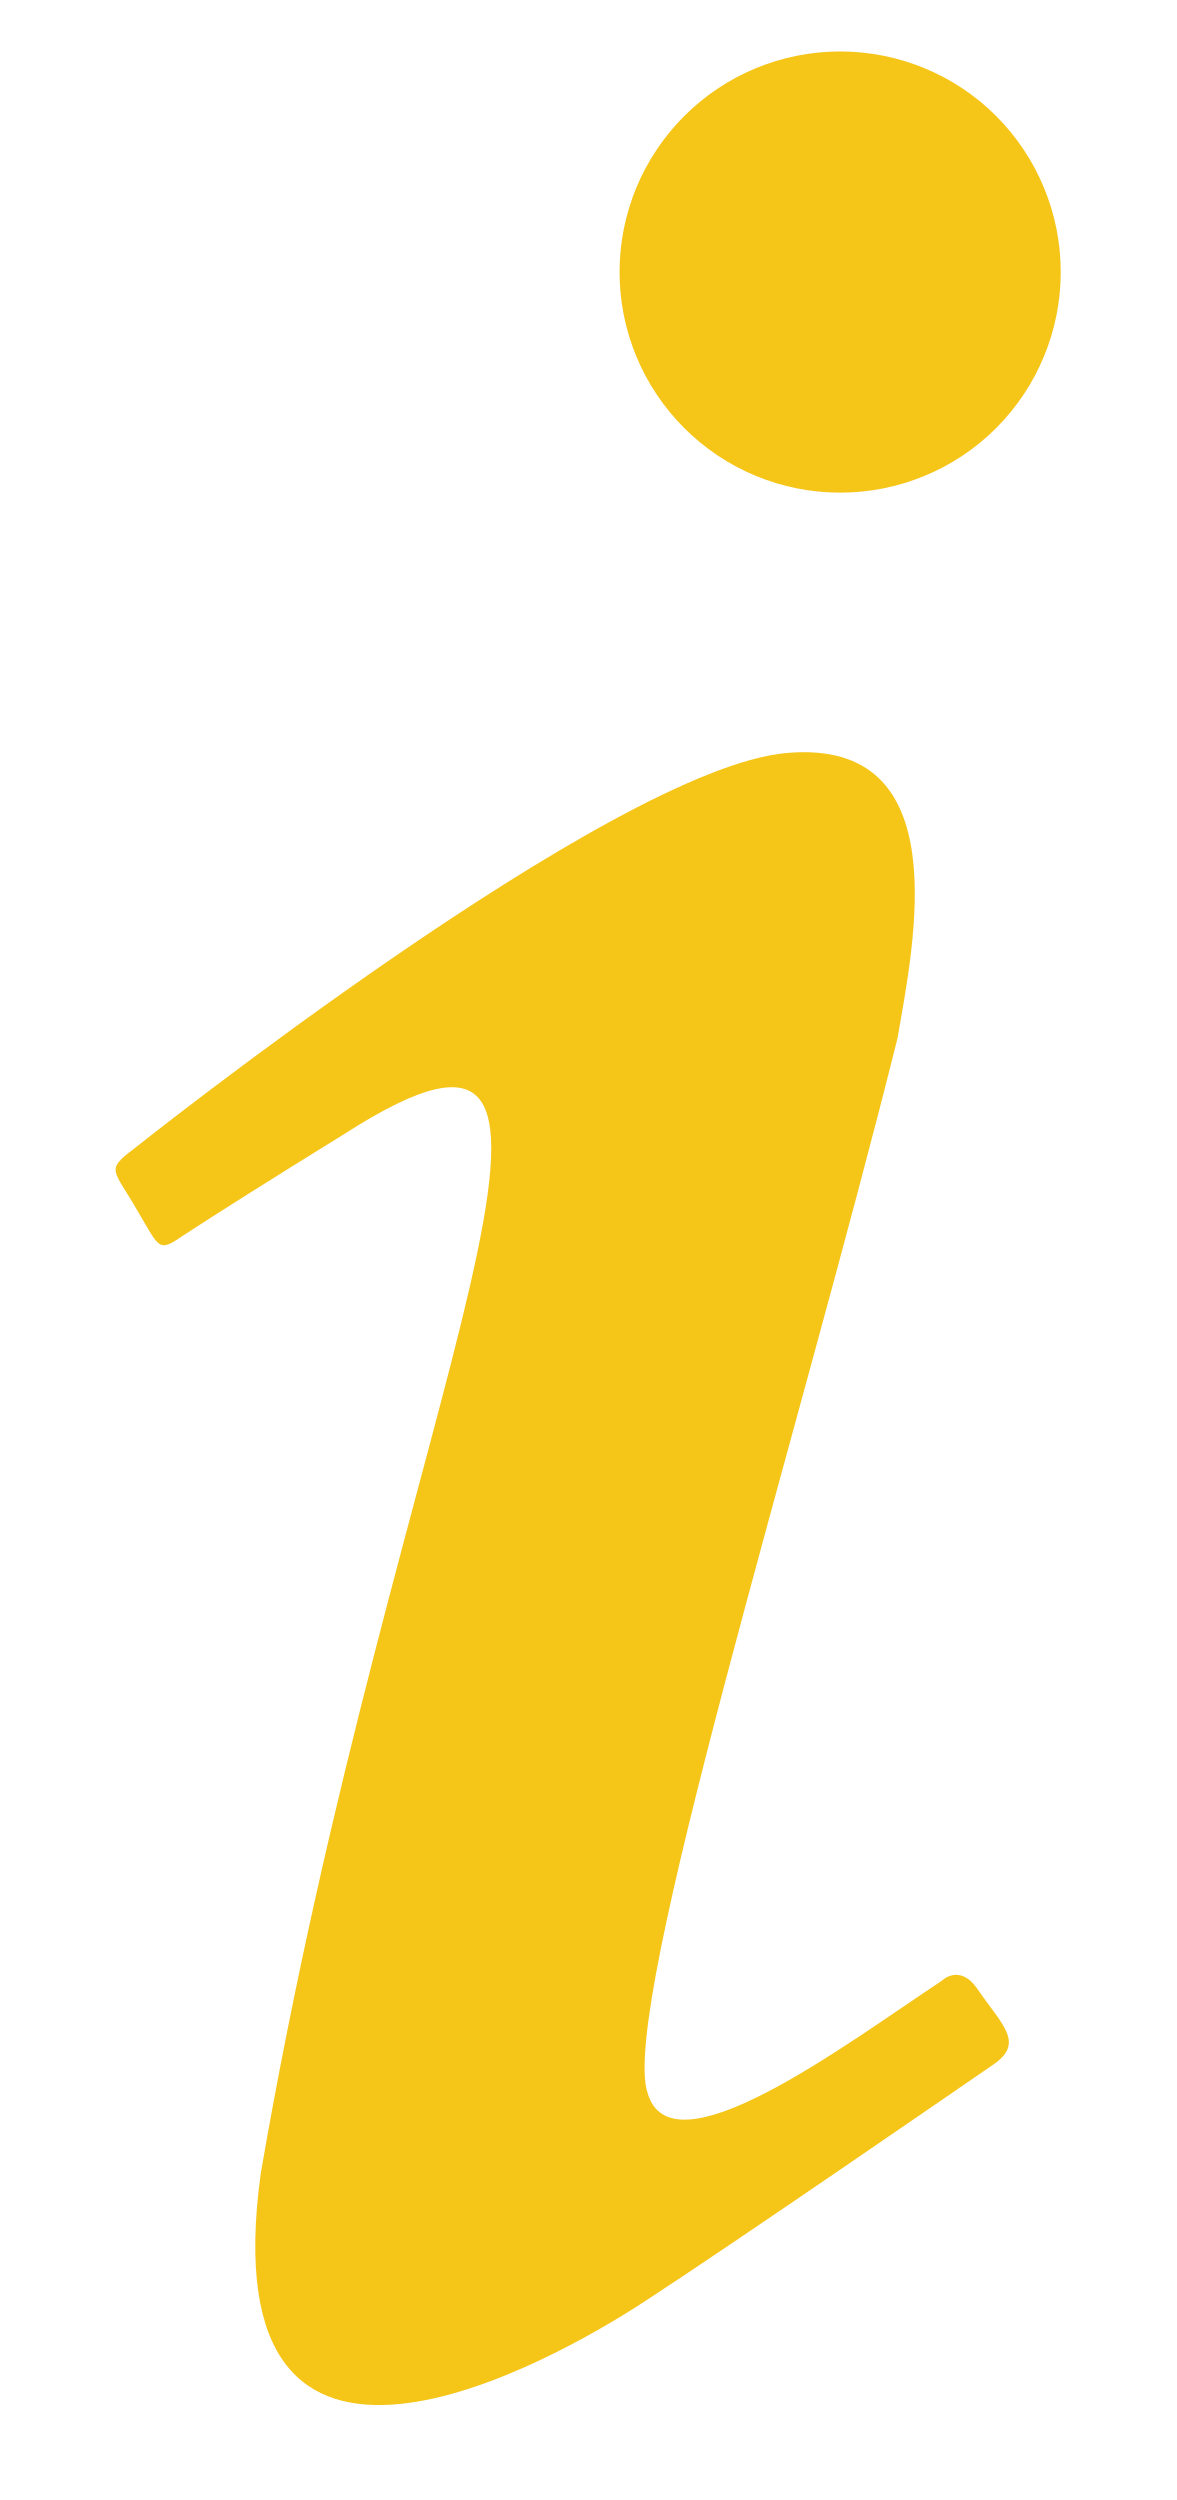
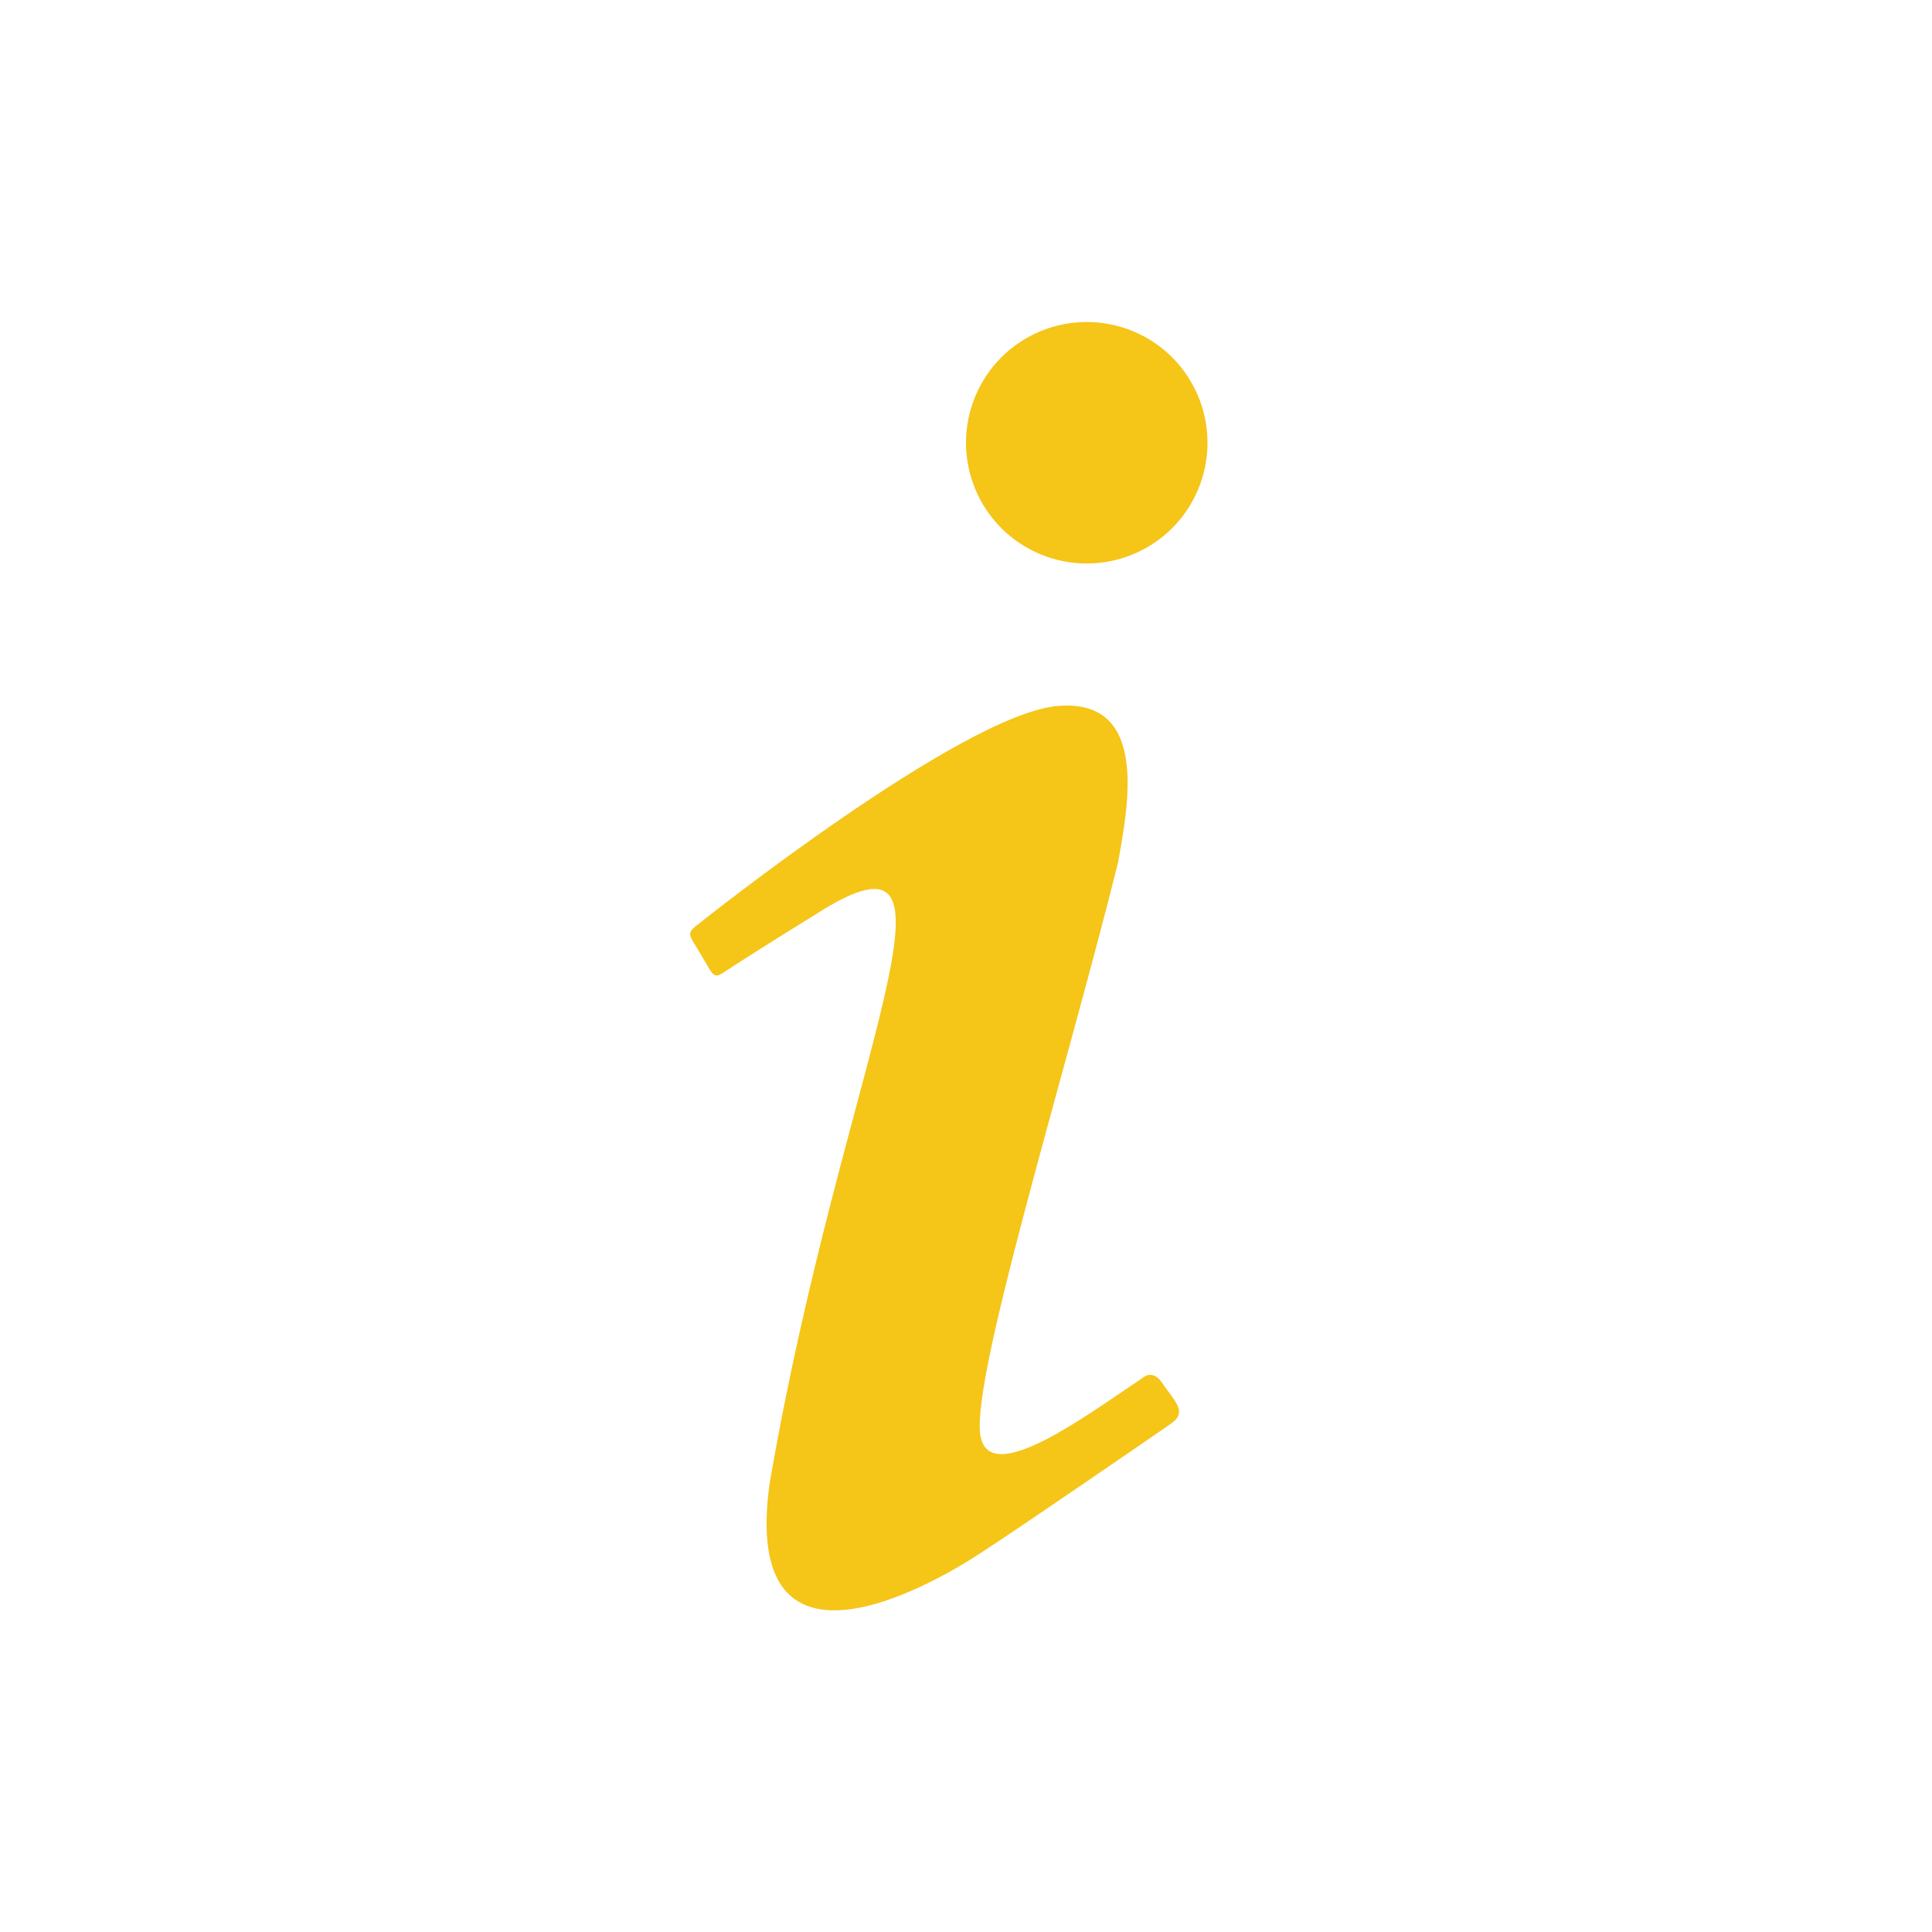
- <svg xmlns="http://www.w3.org/2000/svg" width="8" height="17" viewBox="0 0 8 17" fill="none">
-   <path d="M5.713 0.35C5.315 0.35 4.934 0.508 4.653 0.789C4.371 1.071 4.213 1.452 4.213 1.85C4.213 2.248 4.371 2.629 4.653 2.911C4.934 3.192 5.315 3.35 5.713 3.35C6.111 3.35 6.493 3.192 6.774 2.911C7.055 2.629 7.213 2.248 7.213 1.85C7.213 1.452 7.055 1.071 6.774 0.789C6.493 0.508 6.111 0.35 5.713 0.35ZM5.353 5.12C4.163 5.22 0.913 7.81 0.913 7.81C0.713 7.96 0.773 7.95 0.933 8.23C1.093 8.5 1.073 8.52 1.263 8.39C1.463 8.26 1.793 8.05 2.343 7.71C4.463 6.35 2.683 9.49 1.773 14.78C1.413 17.4 3.773 16.05 4.383 15.65C4.983 15.26 6.593 14.15 6.753 14.04C6.973 13.89 6.813 13.77 6.643 13.52C6.523 13.35 6.403 13.47 6.403 13.47C5.753 13.9 4.563 14.8 4.403 14.23C4.213 13.66 5.433 9.75 6.103 7.06C6.213 6.42 6.513 5.02 5.353 5.12Z" fill="#F5C518" />
+ <svg xmlns="http://www.w3.org/2000/svg" width="24" height="24" viewBox="0 0 24 24" fill="none">
+   <path d="M13.5 4C13.102 4 12.721 4.158 12.439 4.439C12.158 4.721 12 5.102 12 5.5C12 5.898 12.158 6.279 12.439 6.561C12.721 6.842 13.102 7 13.5 7C13.898 7 14.279 6.842 14.561 6.561C14.842 6.279 15 5.898 15 5.5C15 5.102 14.842 4.721 14.561 4.439C14.279 4.158 13.898 4 13.5 4ZM13.14 8.77C11.95 8.87 8.7 11.46 8.7 11.46C8.5 11.61 8.56 11.6 8.72 11.88C8.88 12.15 8.86 12.17 9.05 12.04C9.25 11.91 9.58 11.7 10.13 11.36C12.25 10 10.47 13.14 9.56 18.43C9.2 21.05 11.56 19.7 12.17 19.3C12.77 18.91 14.38 17.8 14.54 17.69C14.76 17.54 14.6 17.42 14.43 17.17C14.31 17 14.19 17.12 14.19 17.12C13.54 17.55 12.35 18.45 12.19 17.88C12 17.31 13.22 13.4 13.89 10.71C14 10.07 14.3 8.67 13.14 8.77Z" fill="#F5C518" />
</svg>
